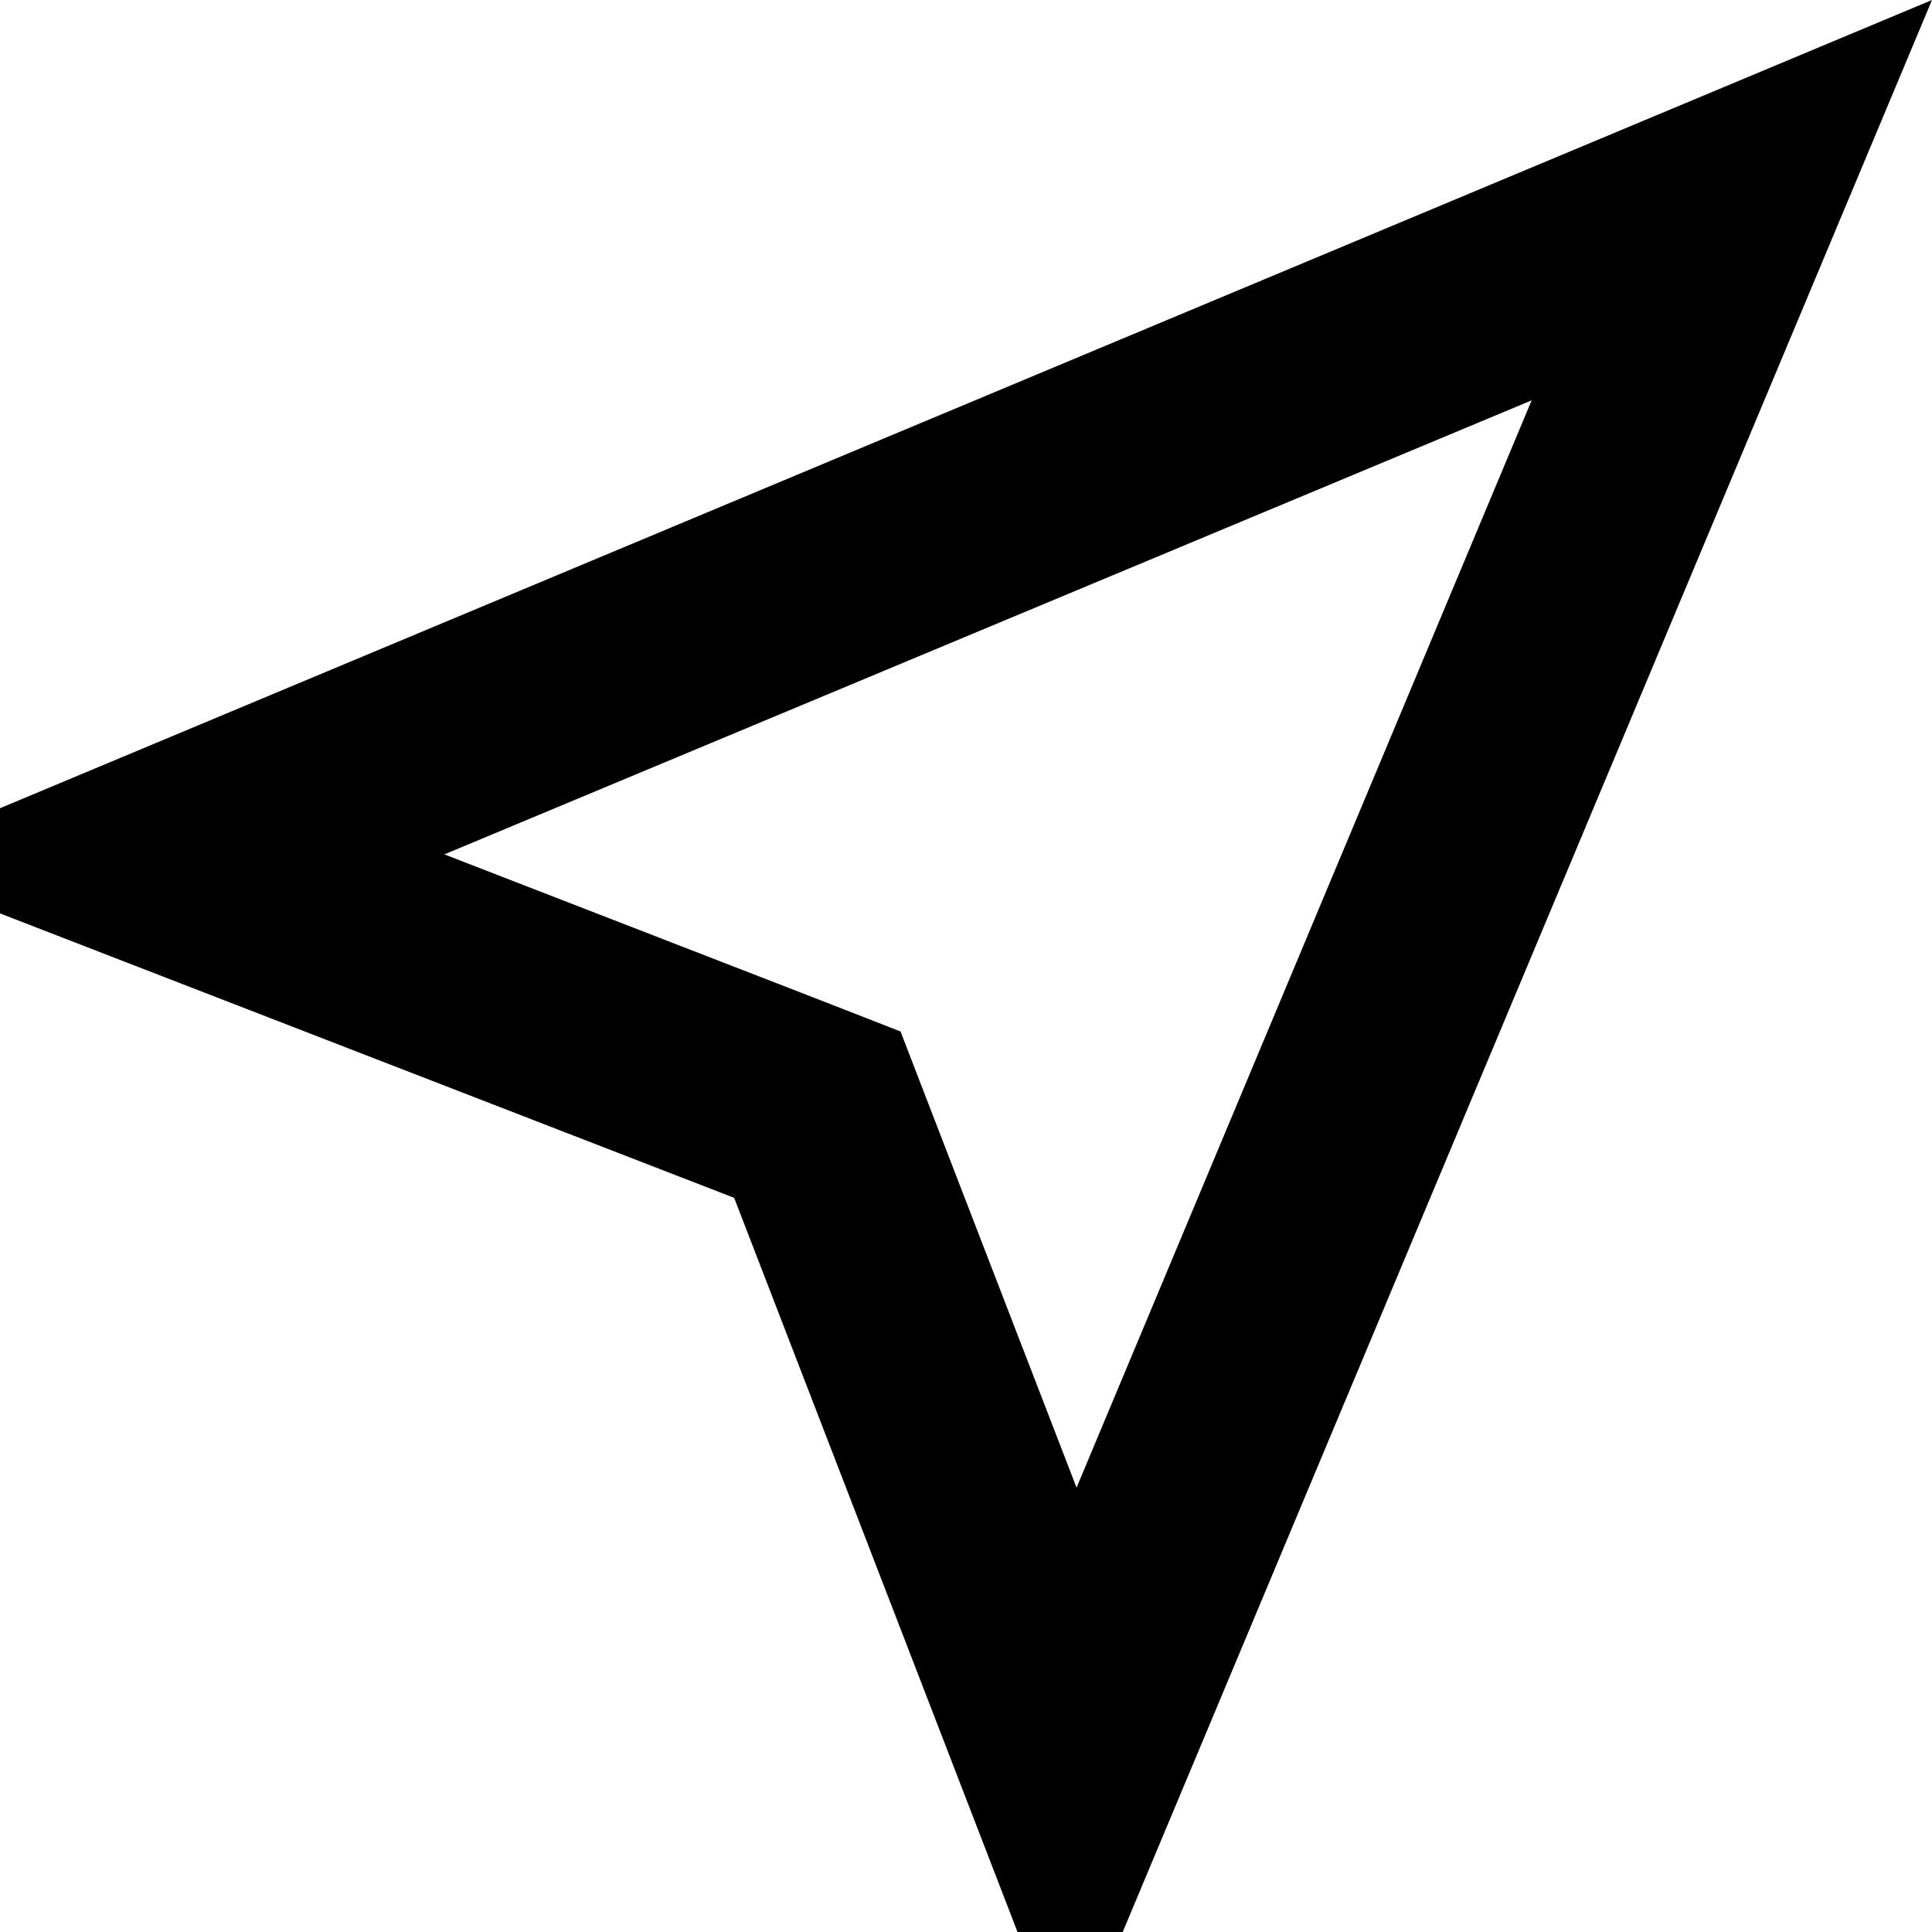
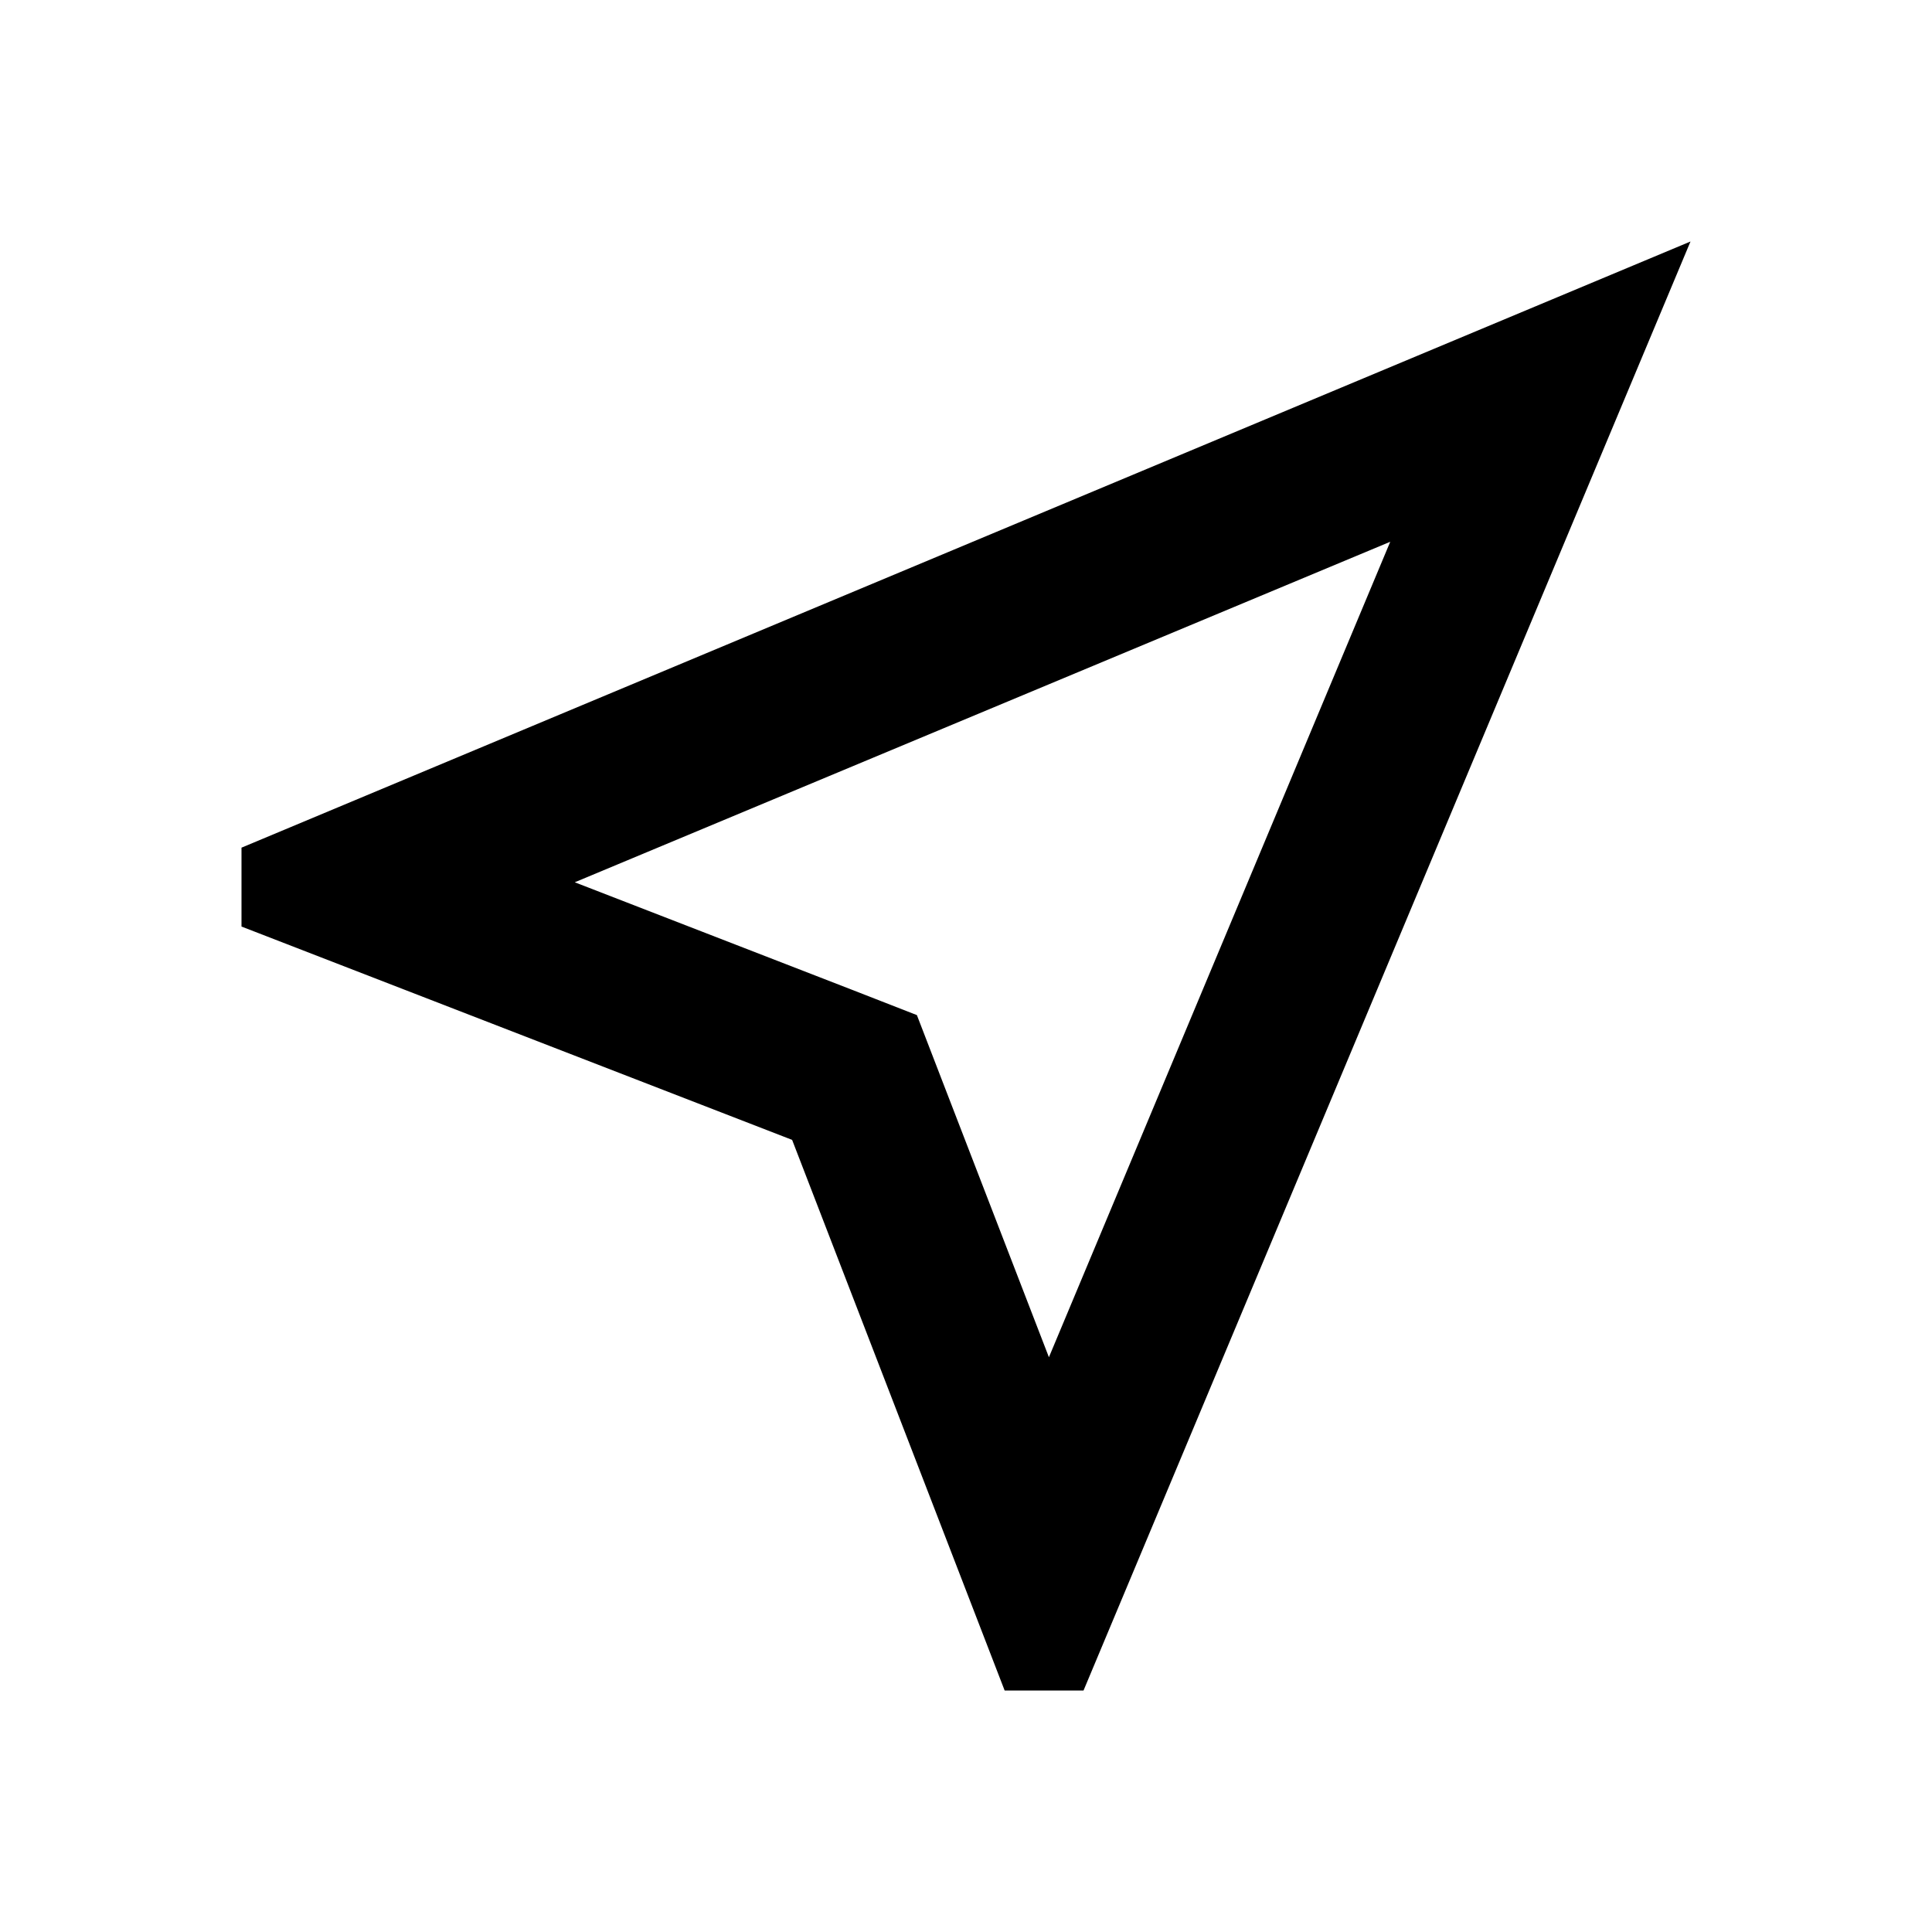
- <svg xmlns="http://www.w3.org/2000/svg" width="18" height="18" viewBox="0 0 18 18" fill="currentColor">
-   <path d="M14.27 3.73L10.03 13.86L8.71 10.44L8.39 9.61L7.57 9.29L4.14 7.96L14.27 3.73ZM18 0L0 7.53V8.51L6.84 11.16L9.48 18H10.46L18 0Z" fill="currentColor" />
+ <svg xmlns="http://www.w3.org/2000/svg" width="24" height="24" viewBox="0 0 24 24" fill="currentColor">
+   <path d="M17.27 6.73L13.03 16.86L11.71 13.44L11.39 12.61L10.57 12.29L7.14 10.96L17.27 6.73ZM21 3L3 10.53V11.51L9.84 14.16L12.48 21H13.46L21 3Z" fill="currentColor" />
</svg>
